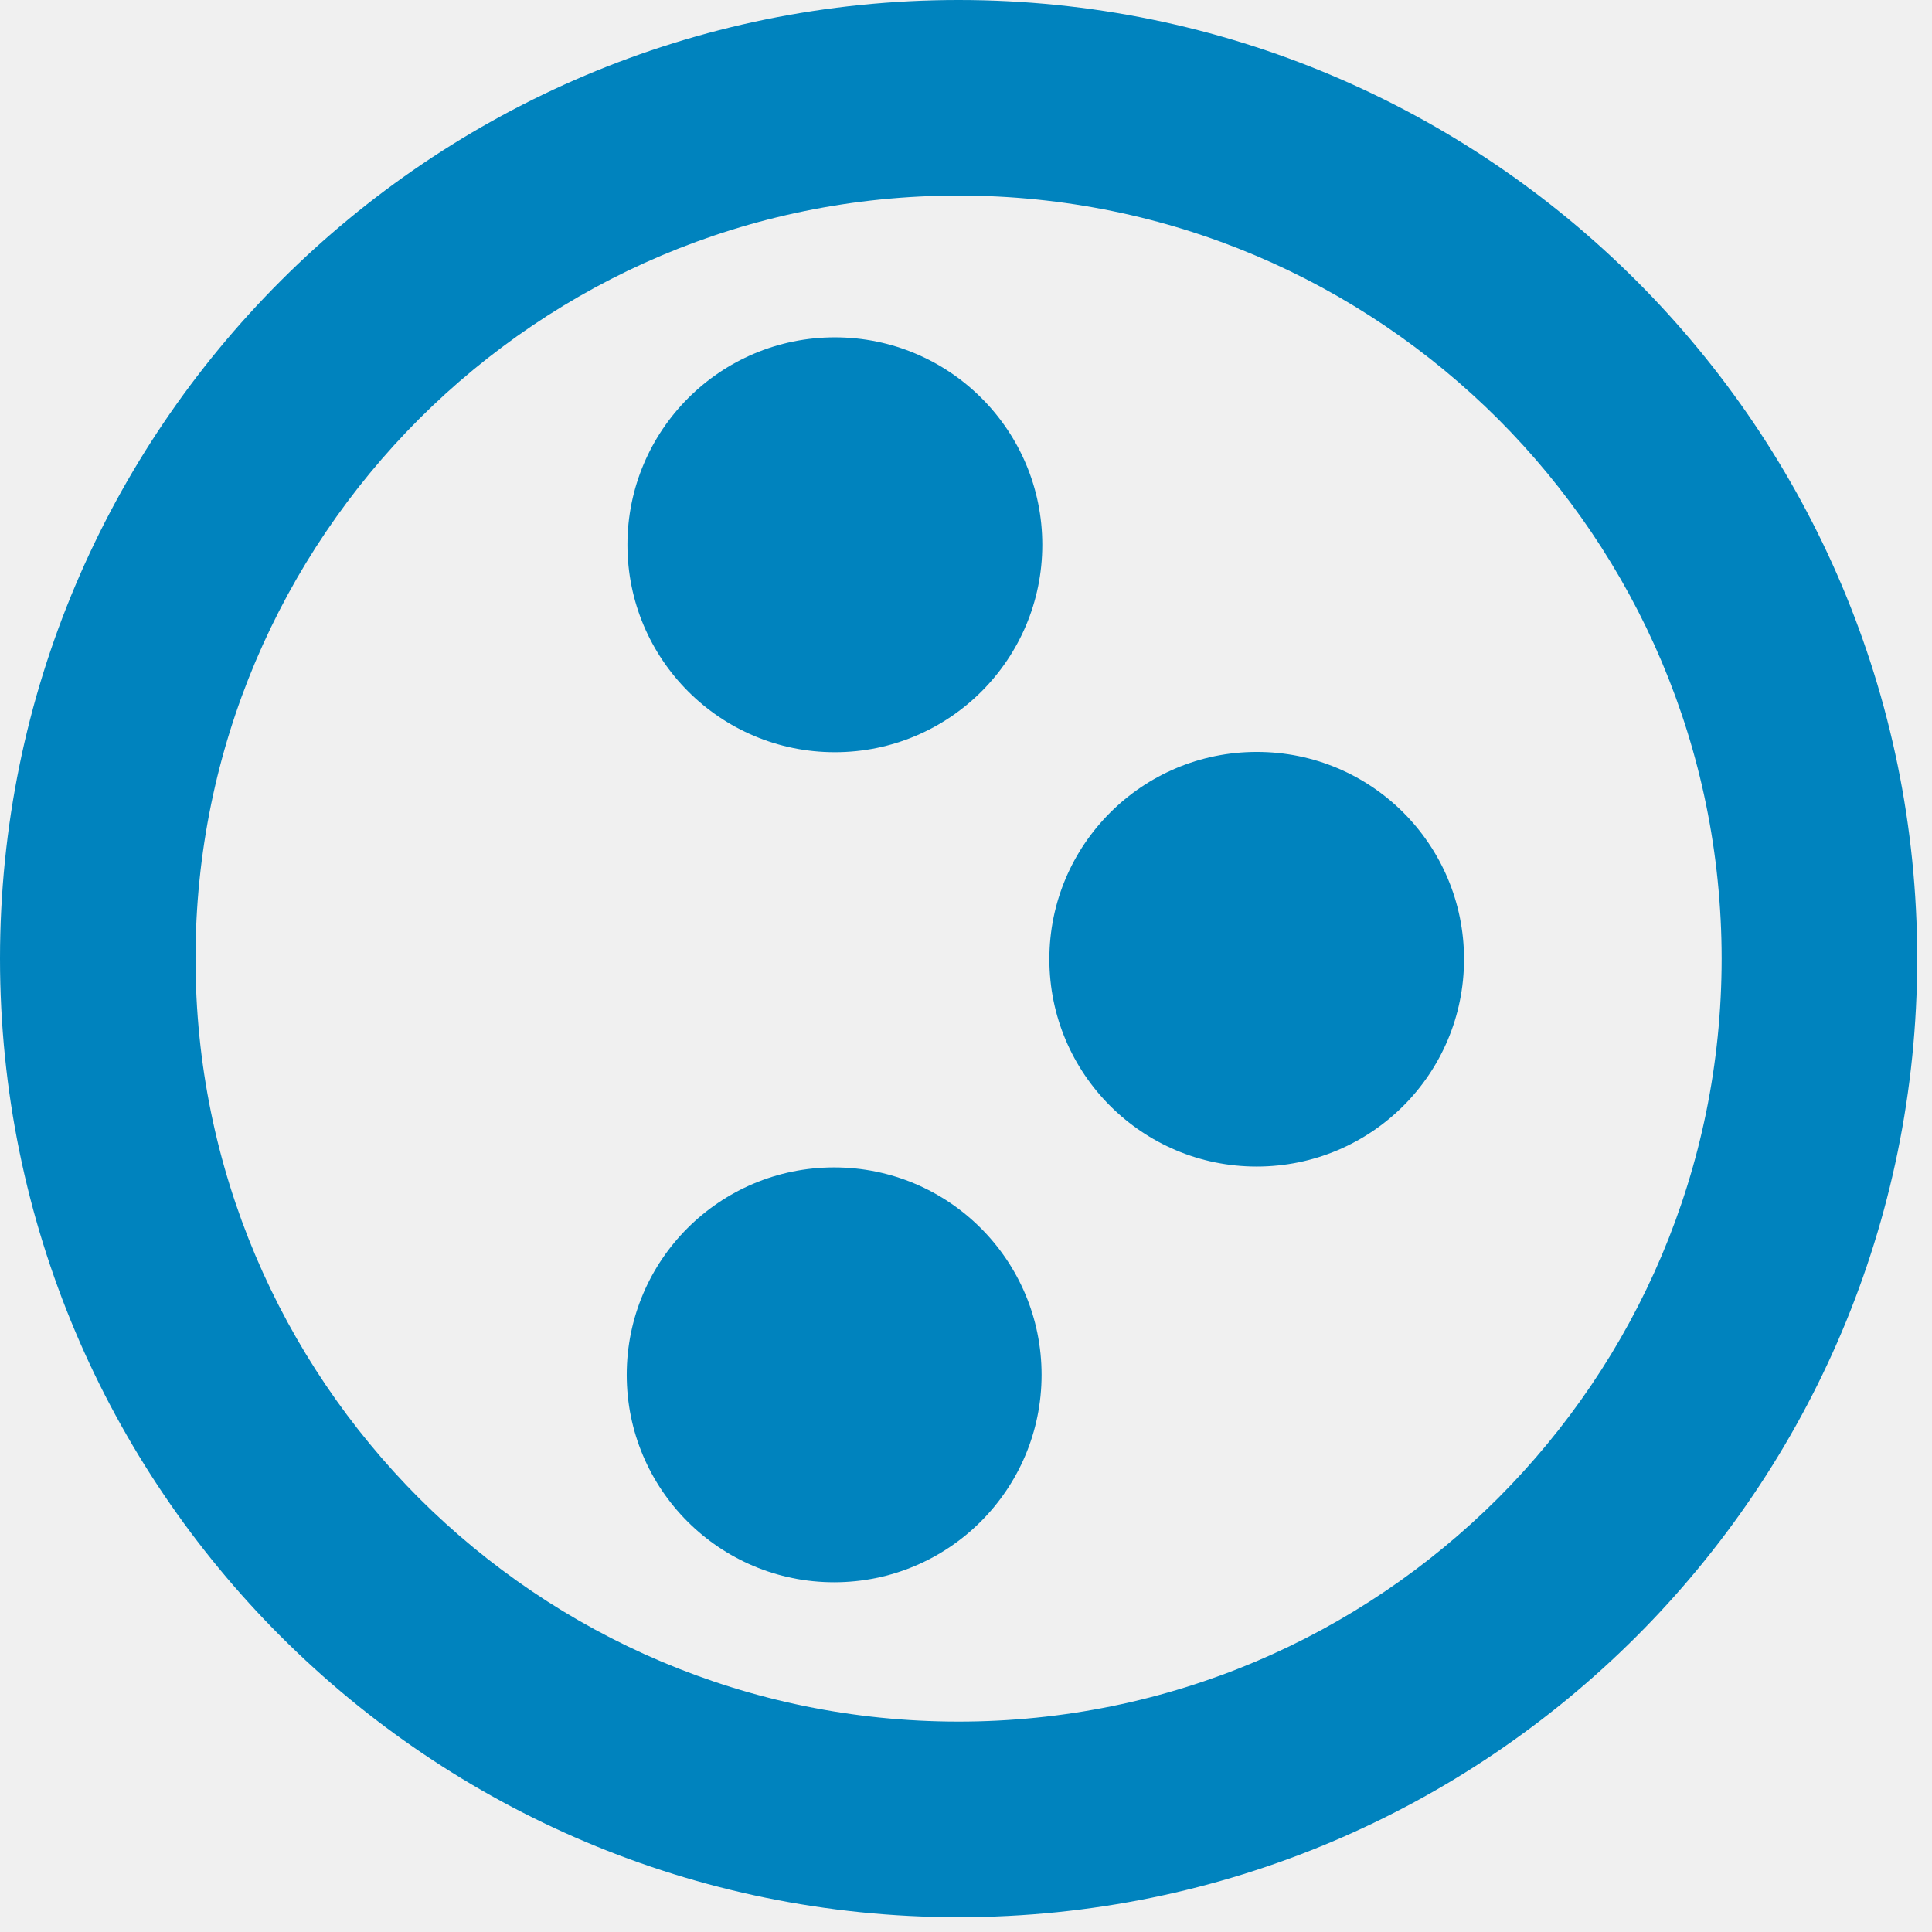
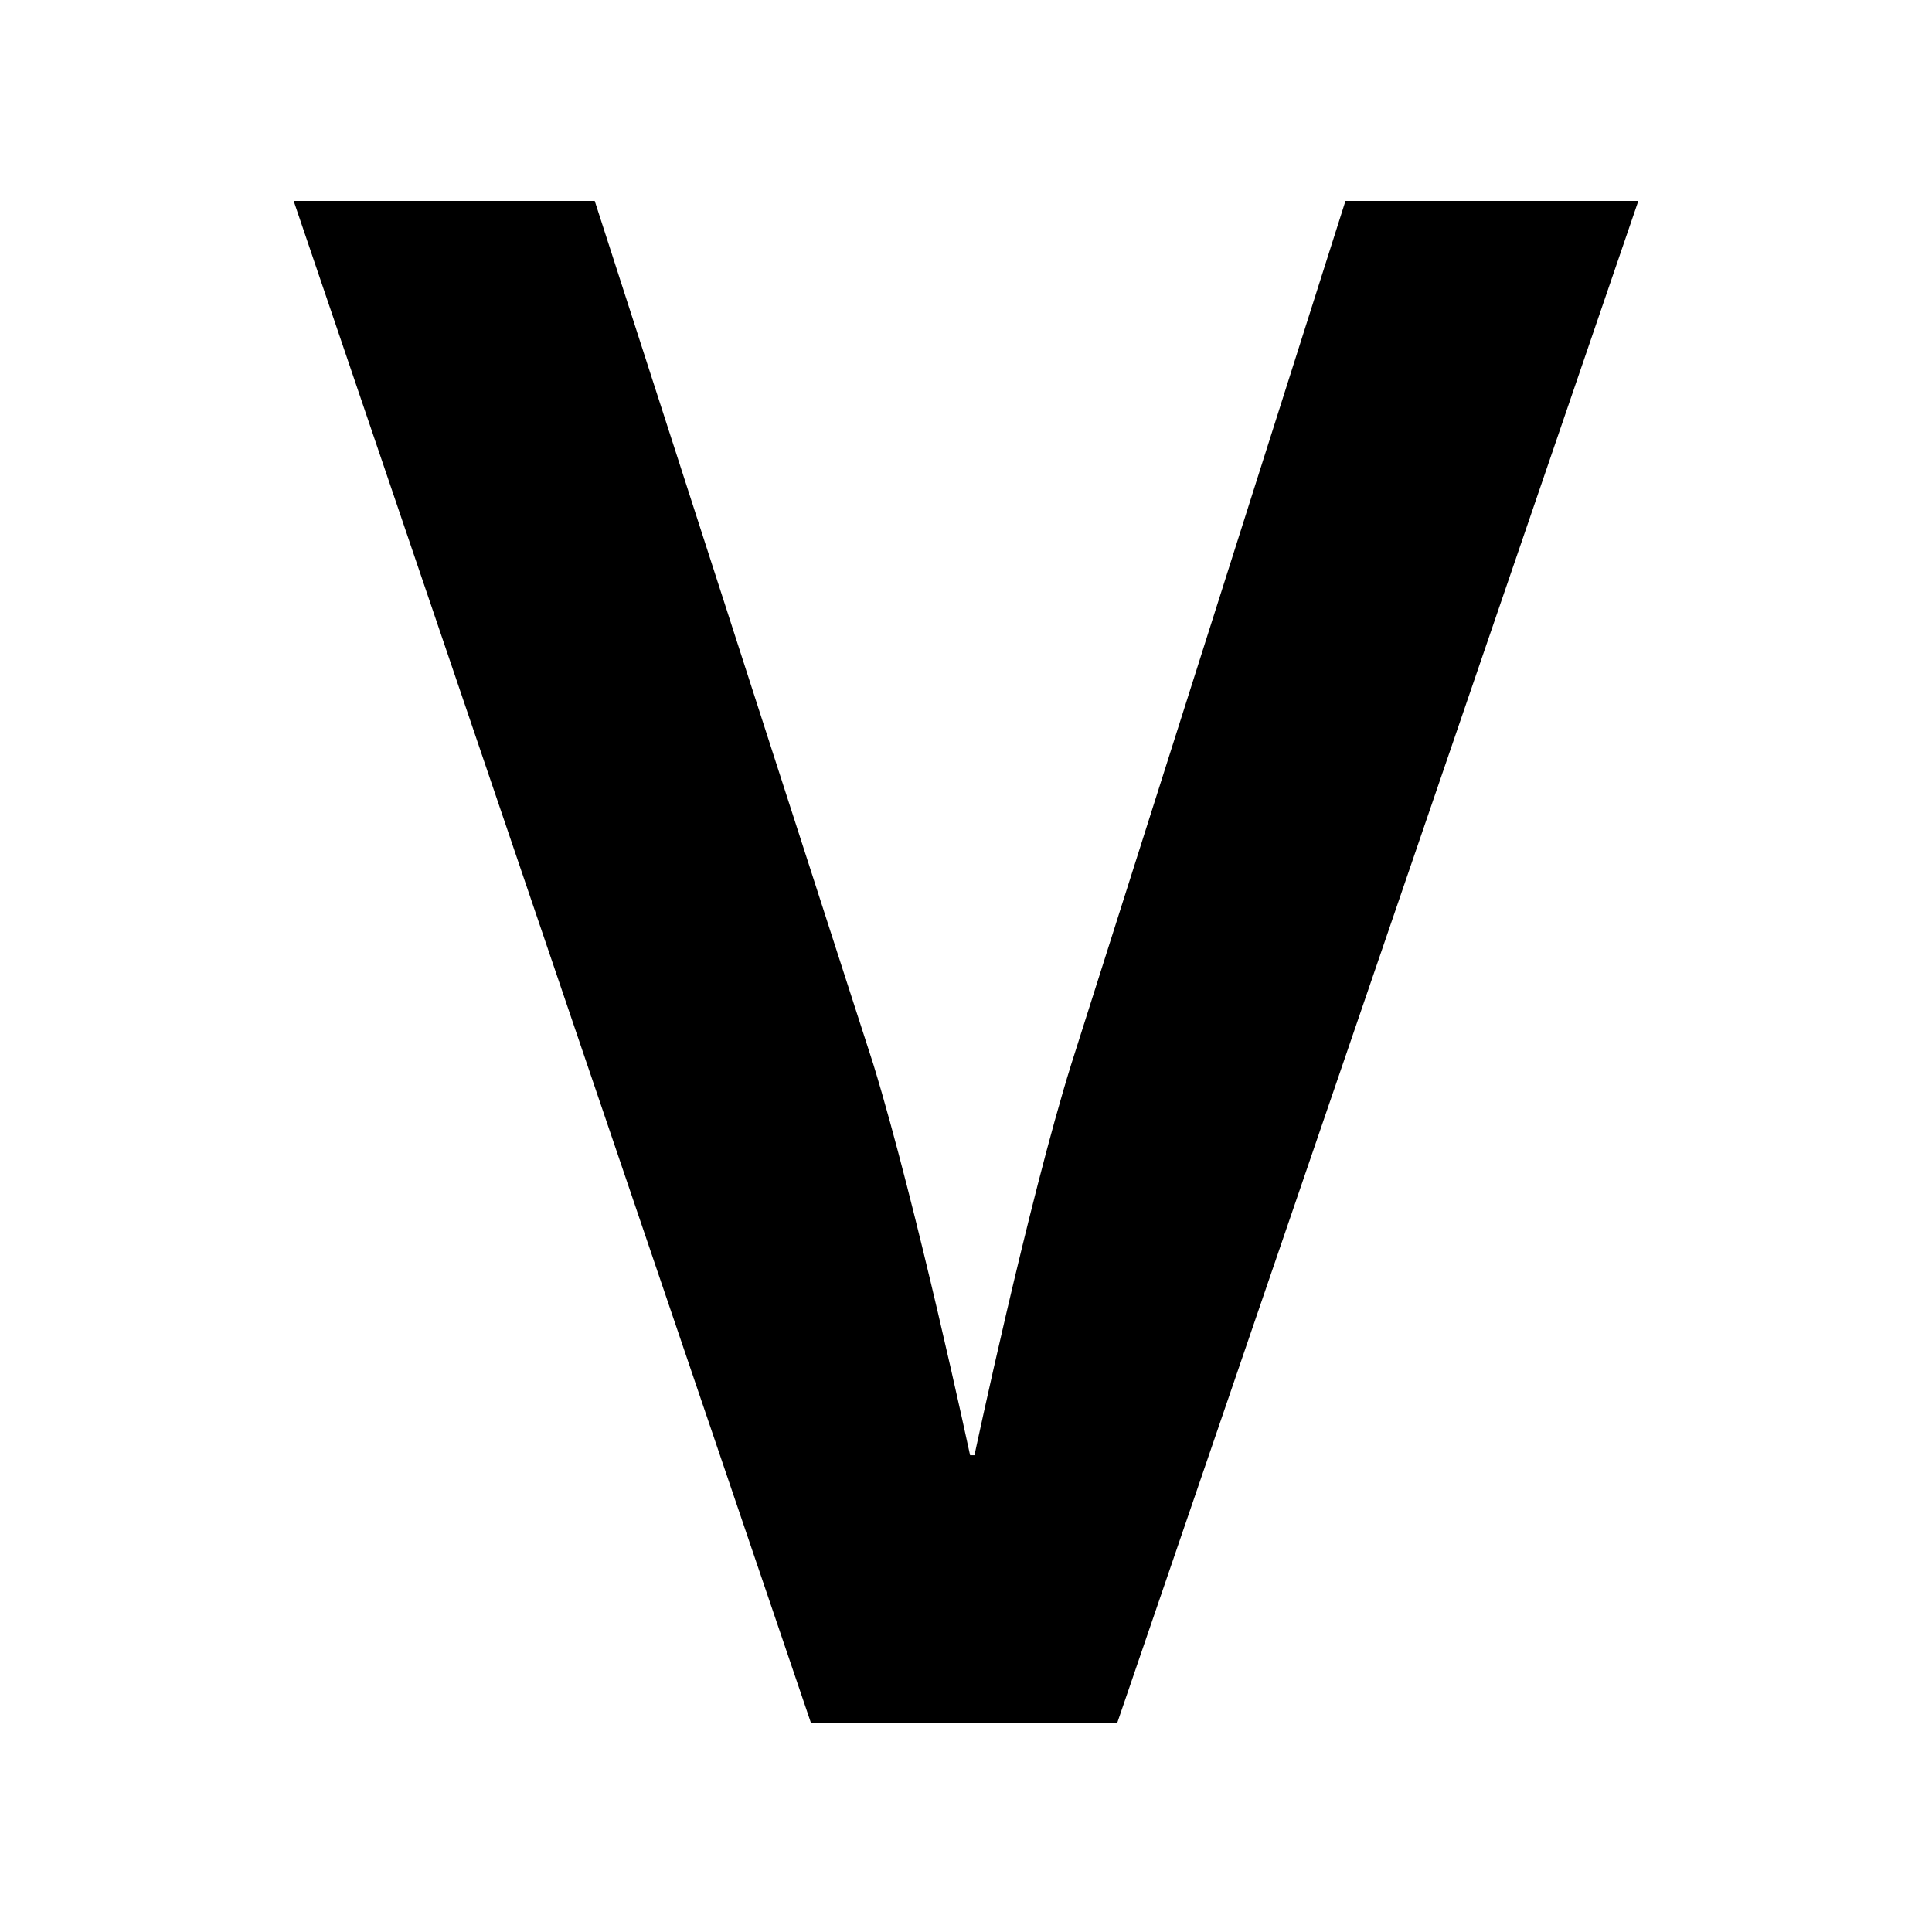
- <svg xmlns="http://www.w3.org/2000/svg" width="41" height="41" viewBox="0 0 41 41" fill="none">
-   <g clip-path="url(#clip0_1_2)">
-     <path d="M17.717 15.963C20.148 15.963 22.119 13.992 22.119 11.561C22.119 9.13 20.148 7.159 17.717 7.159C15.286 7.159 13.315 9.13 13.315 11.561C13.315 13.992 15.286 15.963 17.717 15.963Z" fill="#0083BE" />
-     <path d="M31.069 20.355C31.069 22.791 29.1 24.756 26.669 24.756C24.239 24.756 22.269 22.786 22.269 20.355C22.269 17.922 24.247 15.957 26.669 15.957C29.101 15.954 31.069 17.924 31.069 20.355Z" fill="#0083BE" />
-     <path d="M17.702 33.578C20.133 33.578 22.104 31.607 22.104 29.176C22.104 26.745 20.133 24.774 17.702 24.774C15.271 24.774 13.3 26.745 13.3 29.176C13.3 31.607 15.271 33.578 17.702 33.578Z" fill="#0083BE" />
-     <path d="M20.343 0C9.108 0.001 0.001 9.107 0 20.343C0.001 31.577 9.105 40.684 20.343 40.686C31.578 40.684 40.684 31.582 40.686 20.343C40.684 9.107 31.578 0.001 20.343 0ZM31.792 31.792C28.854 34.726 24.816 36.534 20.341 36.535C15.862 36.534 11.828 34.723 8.891 31.792C5.958 28.854 4.15 24.816 4.149 20.343C4.15 15.865 5.96 11.83 8.892 8.893C11.83 5.959 15.864 4.151 20.342 4.15C24.82 4.151 28.855 5.962 31.792 8.893C34.727 11.831 36.534 15.869 36.536 20.343C36.535 24.819 34.726 28.854 31.792 31.792Z" fill="#0083BE" />
+ <svg xmlns="http://www.w3.org/2000/svg" width="250" height="250" viewBox="0 0 250 250" fill="none">
+   <rect width="250" height="250" fill="white" />
+   <g style="mix-blend-mode:darken">
+     <path d="M144.549 223H105.026H104.956L38 26H76.957L113.016 137.736C118.601 155.987 125.53 188.309 125.53 188.309H126.096C126.096 188.309 133.025 155.708 138.61 137.736L174.103 26H212L144.549 223Z" fill="black" />
  </g>
-   <defs>
-     <clipPath id="clip0_1_2">
-       <rect width="40.686" height="40.686" fill="white" />
-     </clipPath>
-   </defs>
</svg>
